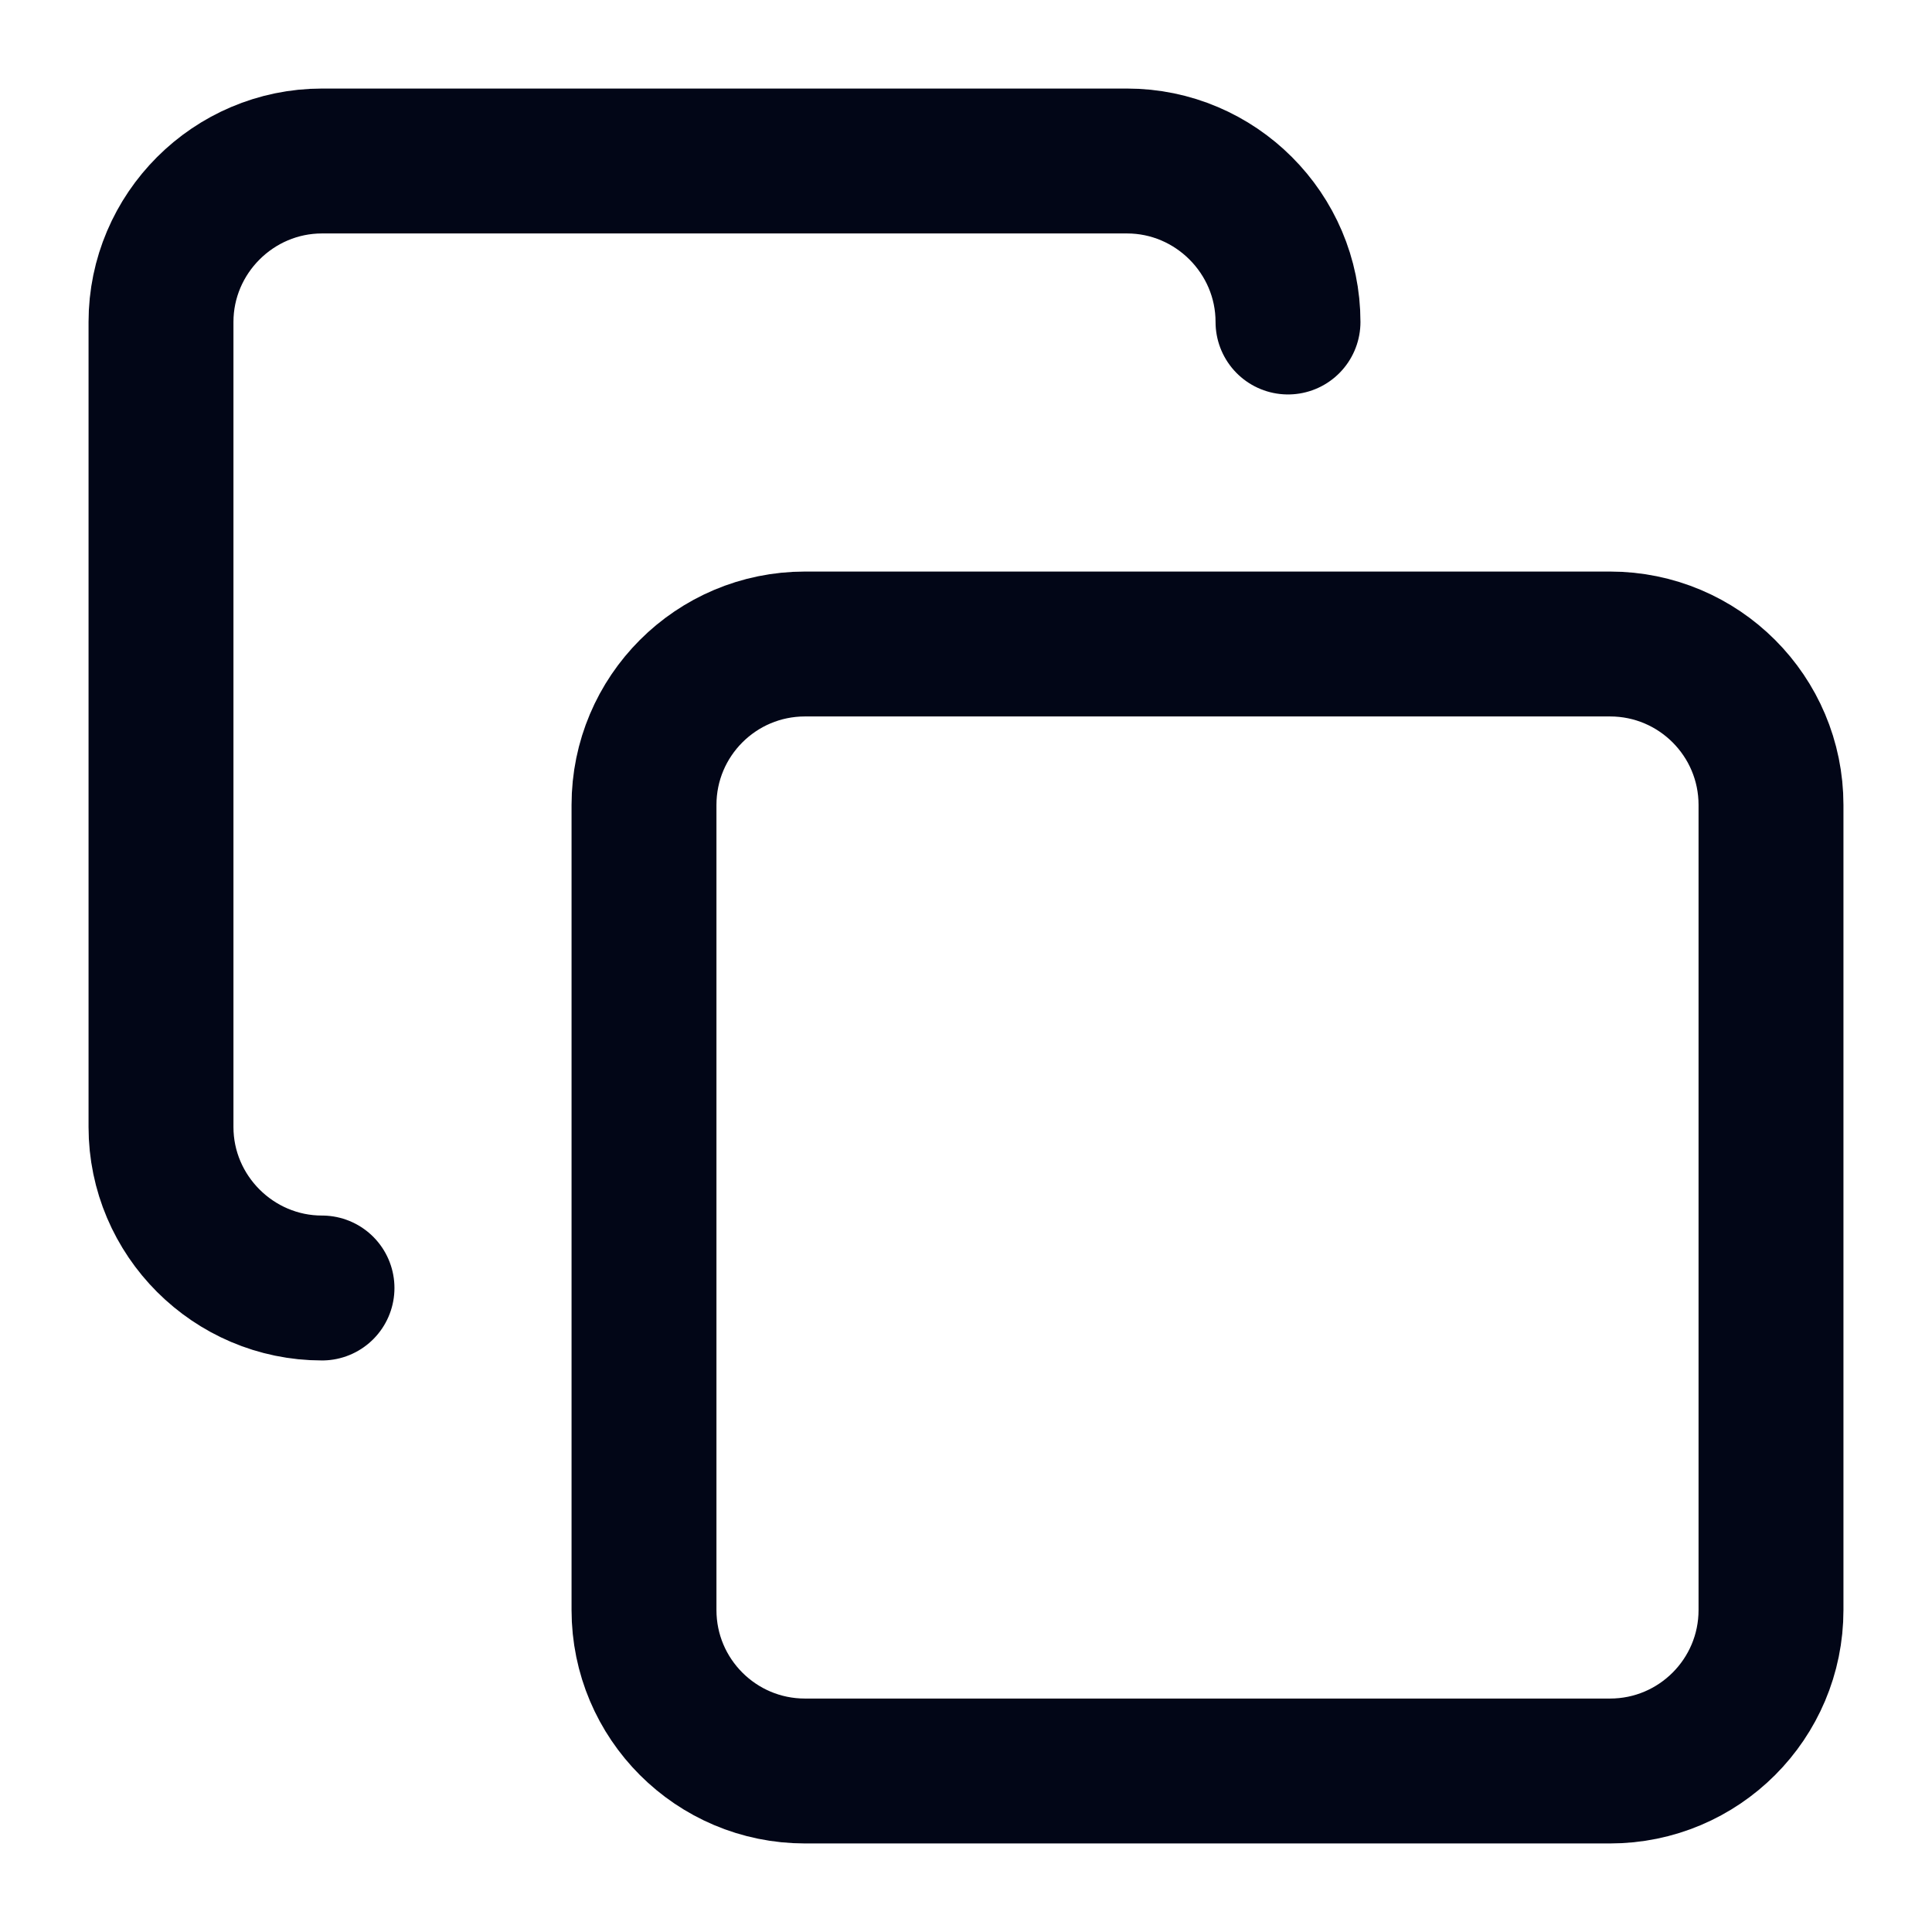
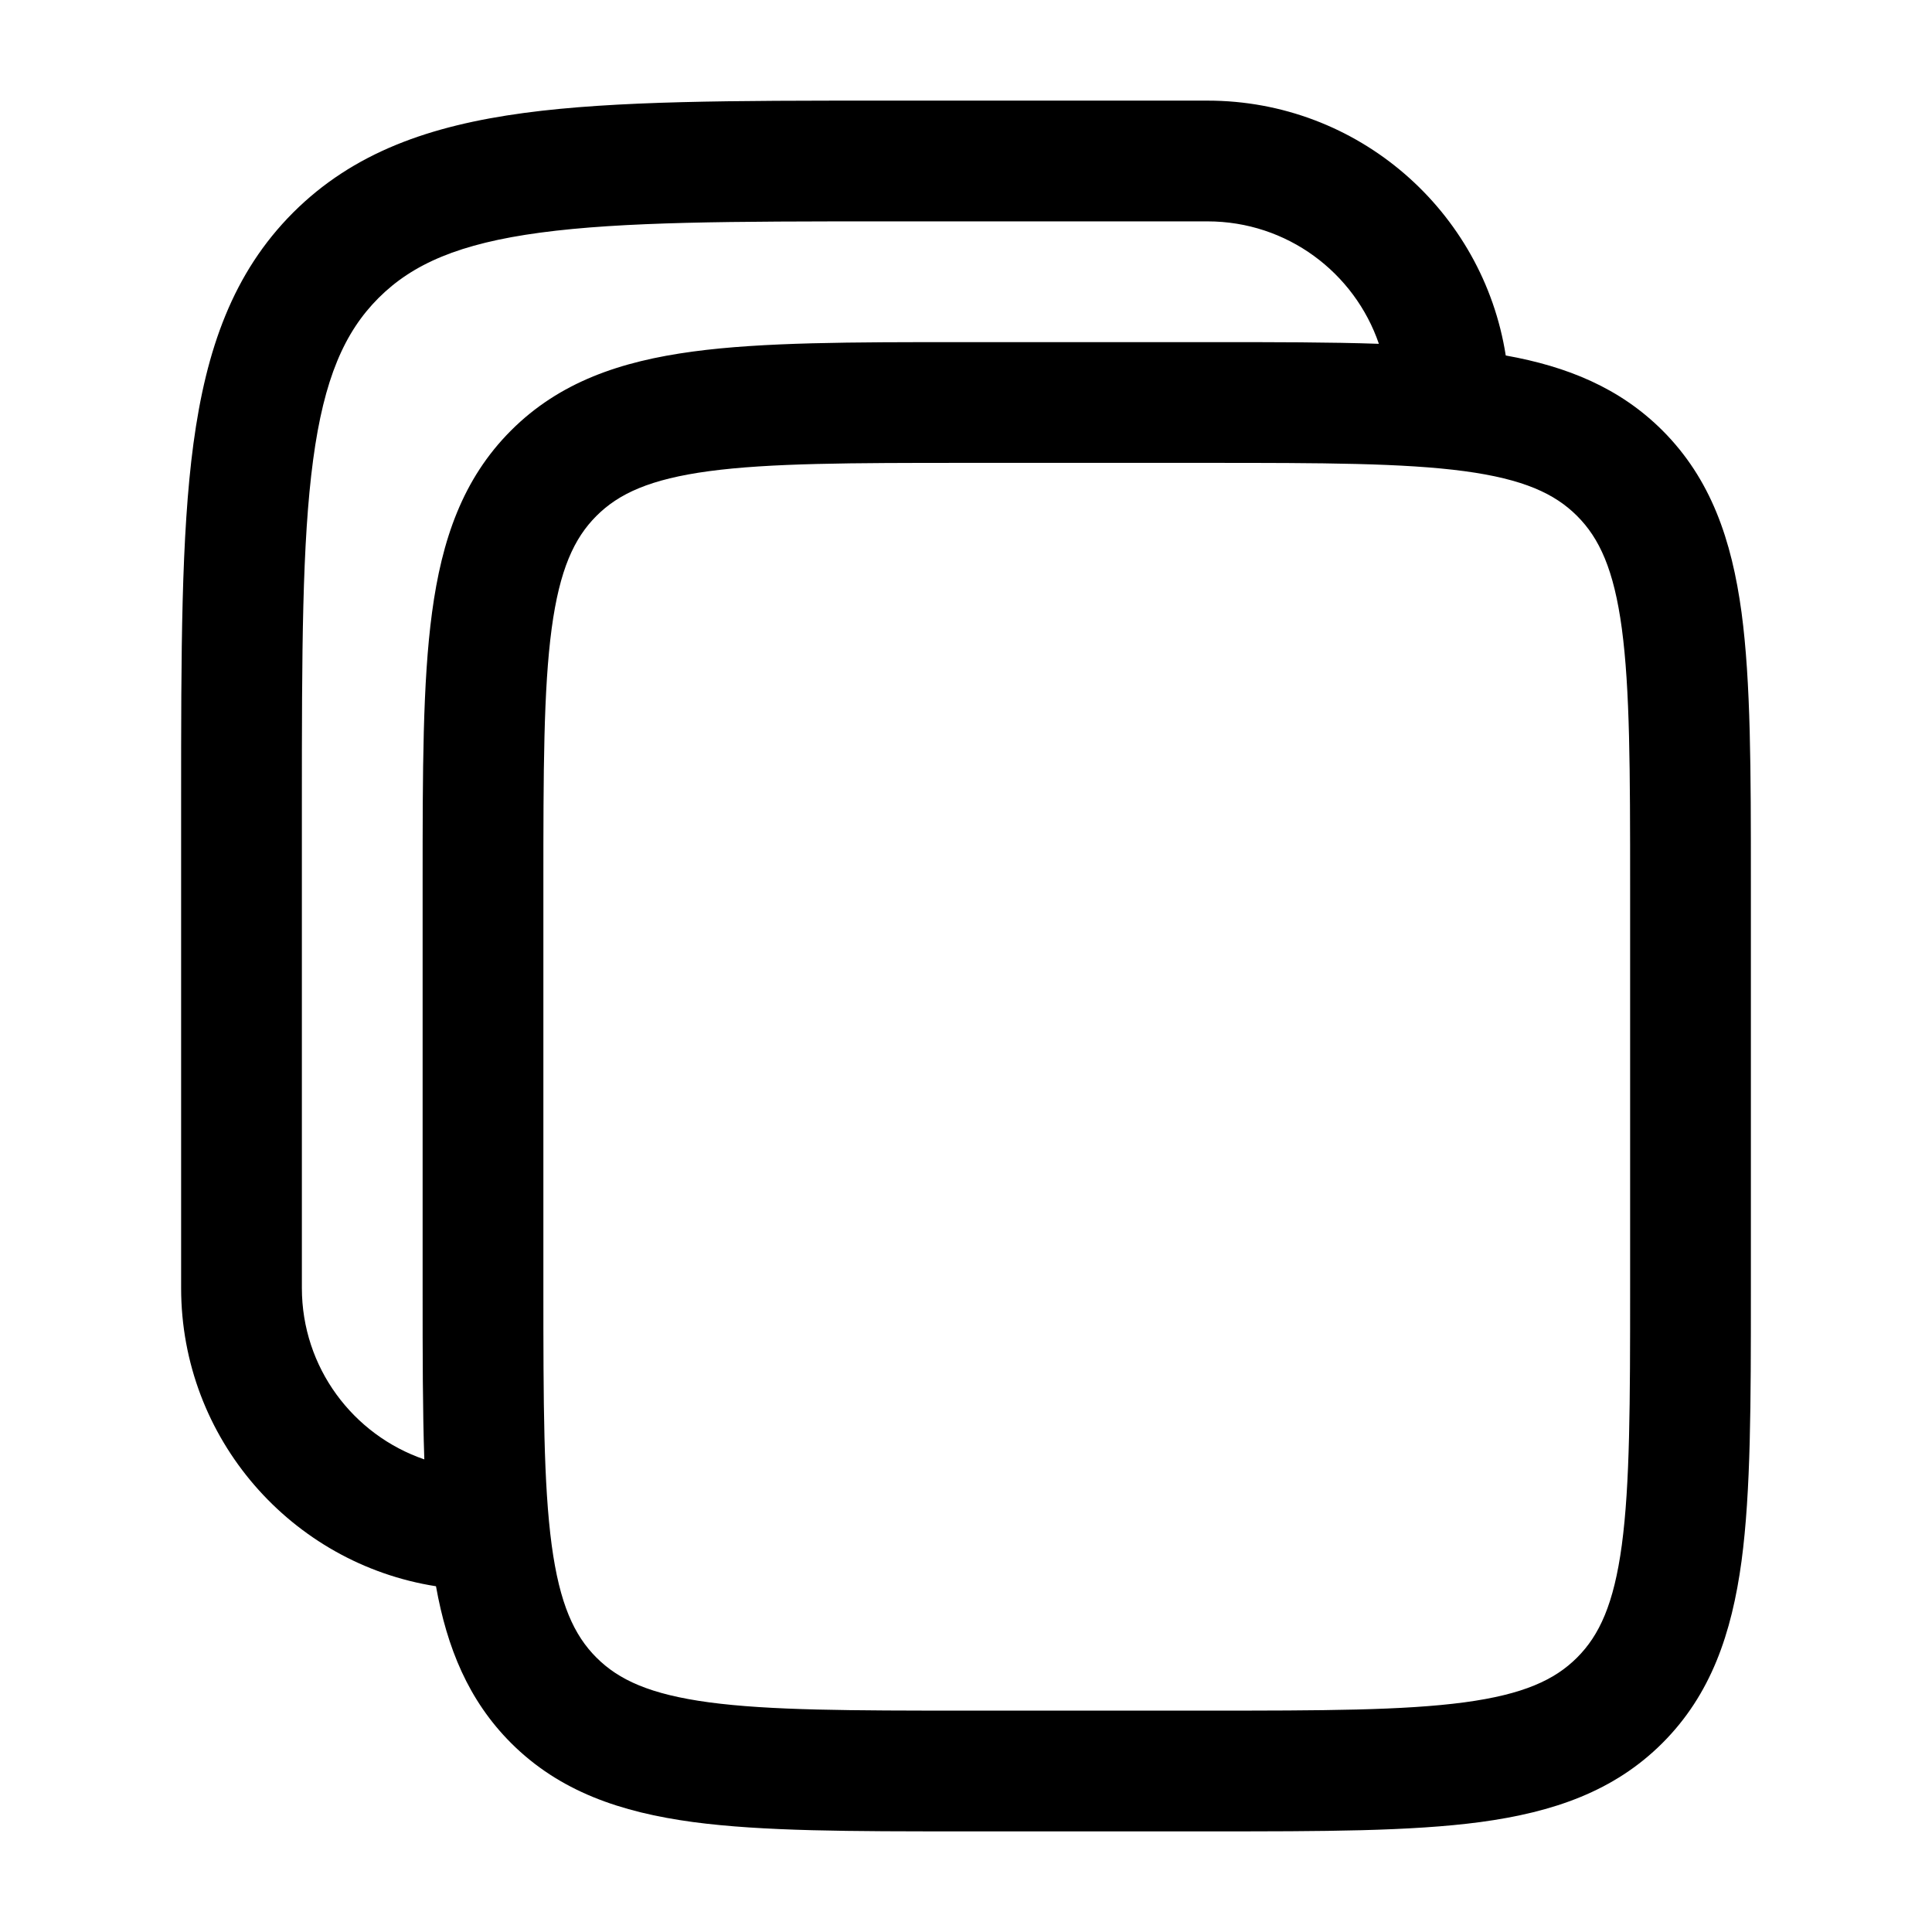
- <svg xmlns="http://www.w3.org/2000/svg" width="24" height="24" viewBox="0 0 24 24" fill="none" stroke="#020617" stroke-width="1.8" stroke-linecap="round" stroke-linejoin="round">
-   <rect width="14" height="14" x="8" y="8" rx="2" ry="2" />
-   <path d="M4 16c-1.1 0-2-.9-2-2V4c0-1.1.9-2 2-2h10c1.1 0 2 .9 2 2" />
+ <svg xmlns="http://www.w3.org/2000/svg" viewBox="0 0 24 24" fill="none">
+   <path fill-rule="evenodd" clip-rule="evenodd" d="M15 1.25H10.944C9.106 1.25 7.65 1.25 6.511 1.403C5.339 1.561 4.39 1.893 3.641 2.641C2.893 3.39 2.561 4.339 2.403 5.511C2.25 6.65 2.25 8.106 2.25 9.944V16C2.25 17.872 3.622 19.424 5.416 19.705C5.553 20.469 5.818 21.121 6.348 21.652C6.95 22.254 7.708 22.512 8.608 22.634C9.475 22.75 10.578 22.75 11.945 22.75H15.055C16.422 22.75 17.525 22.75 18.392 22.634C19.292 22.512 20.05 22.254 20.652 21.652C21.254 21.05 21.512 20.292 21.634 19.392C21.75 18.525 21.75 17.422 21.75 16.055V10.945C21.75 9.578 21.75 8.475 21.634 7.608C21.512 6.708 21.254 5.95 20.652 5.348C20.121 4.818 19.469 4.553 18.705 4.416C18.424 2.622 16.872 1.25 15 1.25ZM17.129 4.271C16.826 3.386 15.988 2.75 15 2.75H11C9.093 2.75 7.739 2.752 6.711 2.89C5.705 3.025 5.125 3.279 4.702 3.702C4.279 4.125 4.025 4.705 3.89 5.711C3.752 6.739 3.75 8.093 3.75 10V16C3.75 16.988 4.386 17.826 5.271 18.129C5.25 17.519 5.25 16.83 5.25 16.055V10.945C5.25 9.578 5.25 8.475 5.367 7.608C5.488 6.708 5.746 5.95 6.348 5.348C6.95 4.746 7.708 4.488 8.608 4.367C9.475 4.25 10.578 4.25 11.945 4.25H15.055C15.83 4.25 16.519 4.25 17.129 4.271ZM7.409 6.409C7.686 6.132 8.074 5.952 8.808 5.853C9.563 5.752 10.565 5.75 12 5.75H15C16.435 5.75 17.436 5.752 18.192 5.853C18.926 5.952 19.314 6.132 19.591 6.409C19.868 6.686 20.048 7.074 20.147 7.808C20.248 8.563 20.25 9.565 20.25 11V16C20.25 17.435 20.248 18.436 20.147 19.192C20.048 19.926 19.868 20.314 19.591 20.591C19.314 20.868 18.926 21.048 18.192 21.147C17.436 21.248 16.435 21.25 15 21.25H12C10.565 21.25 9.563 21.248 8.808 21.147C8.074 21.048 7.686 20.868 7.409 20.591C7.132 20.314 6.952 19.926 6.853 19.192C6.752 18.436 6.75 17.435 6.75 16V11C6.75 9.565 6.752 8.563 6.853 7.808C6.952 7.074 7.132 6.686 7.409 6.409Z" fill="currentColor" />
</svg>
